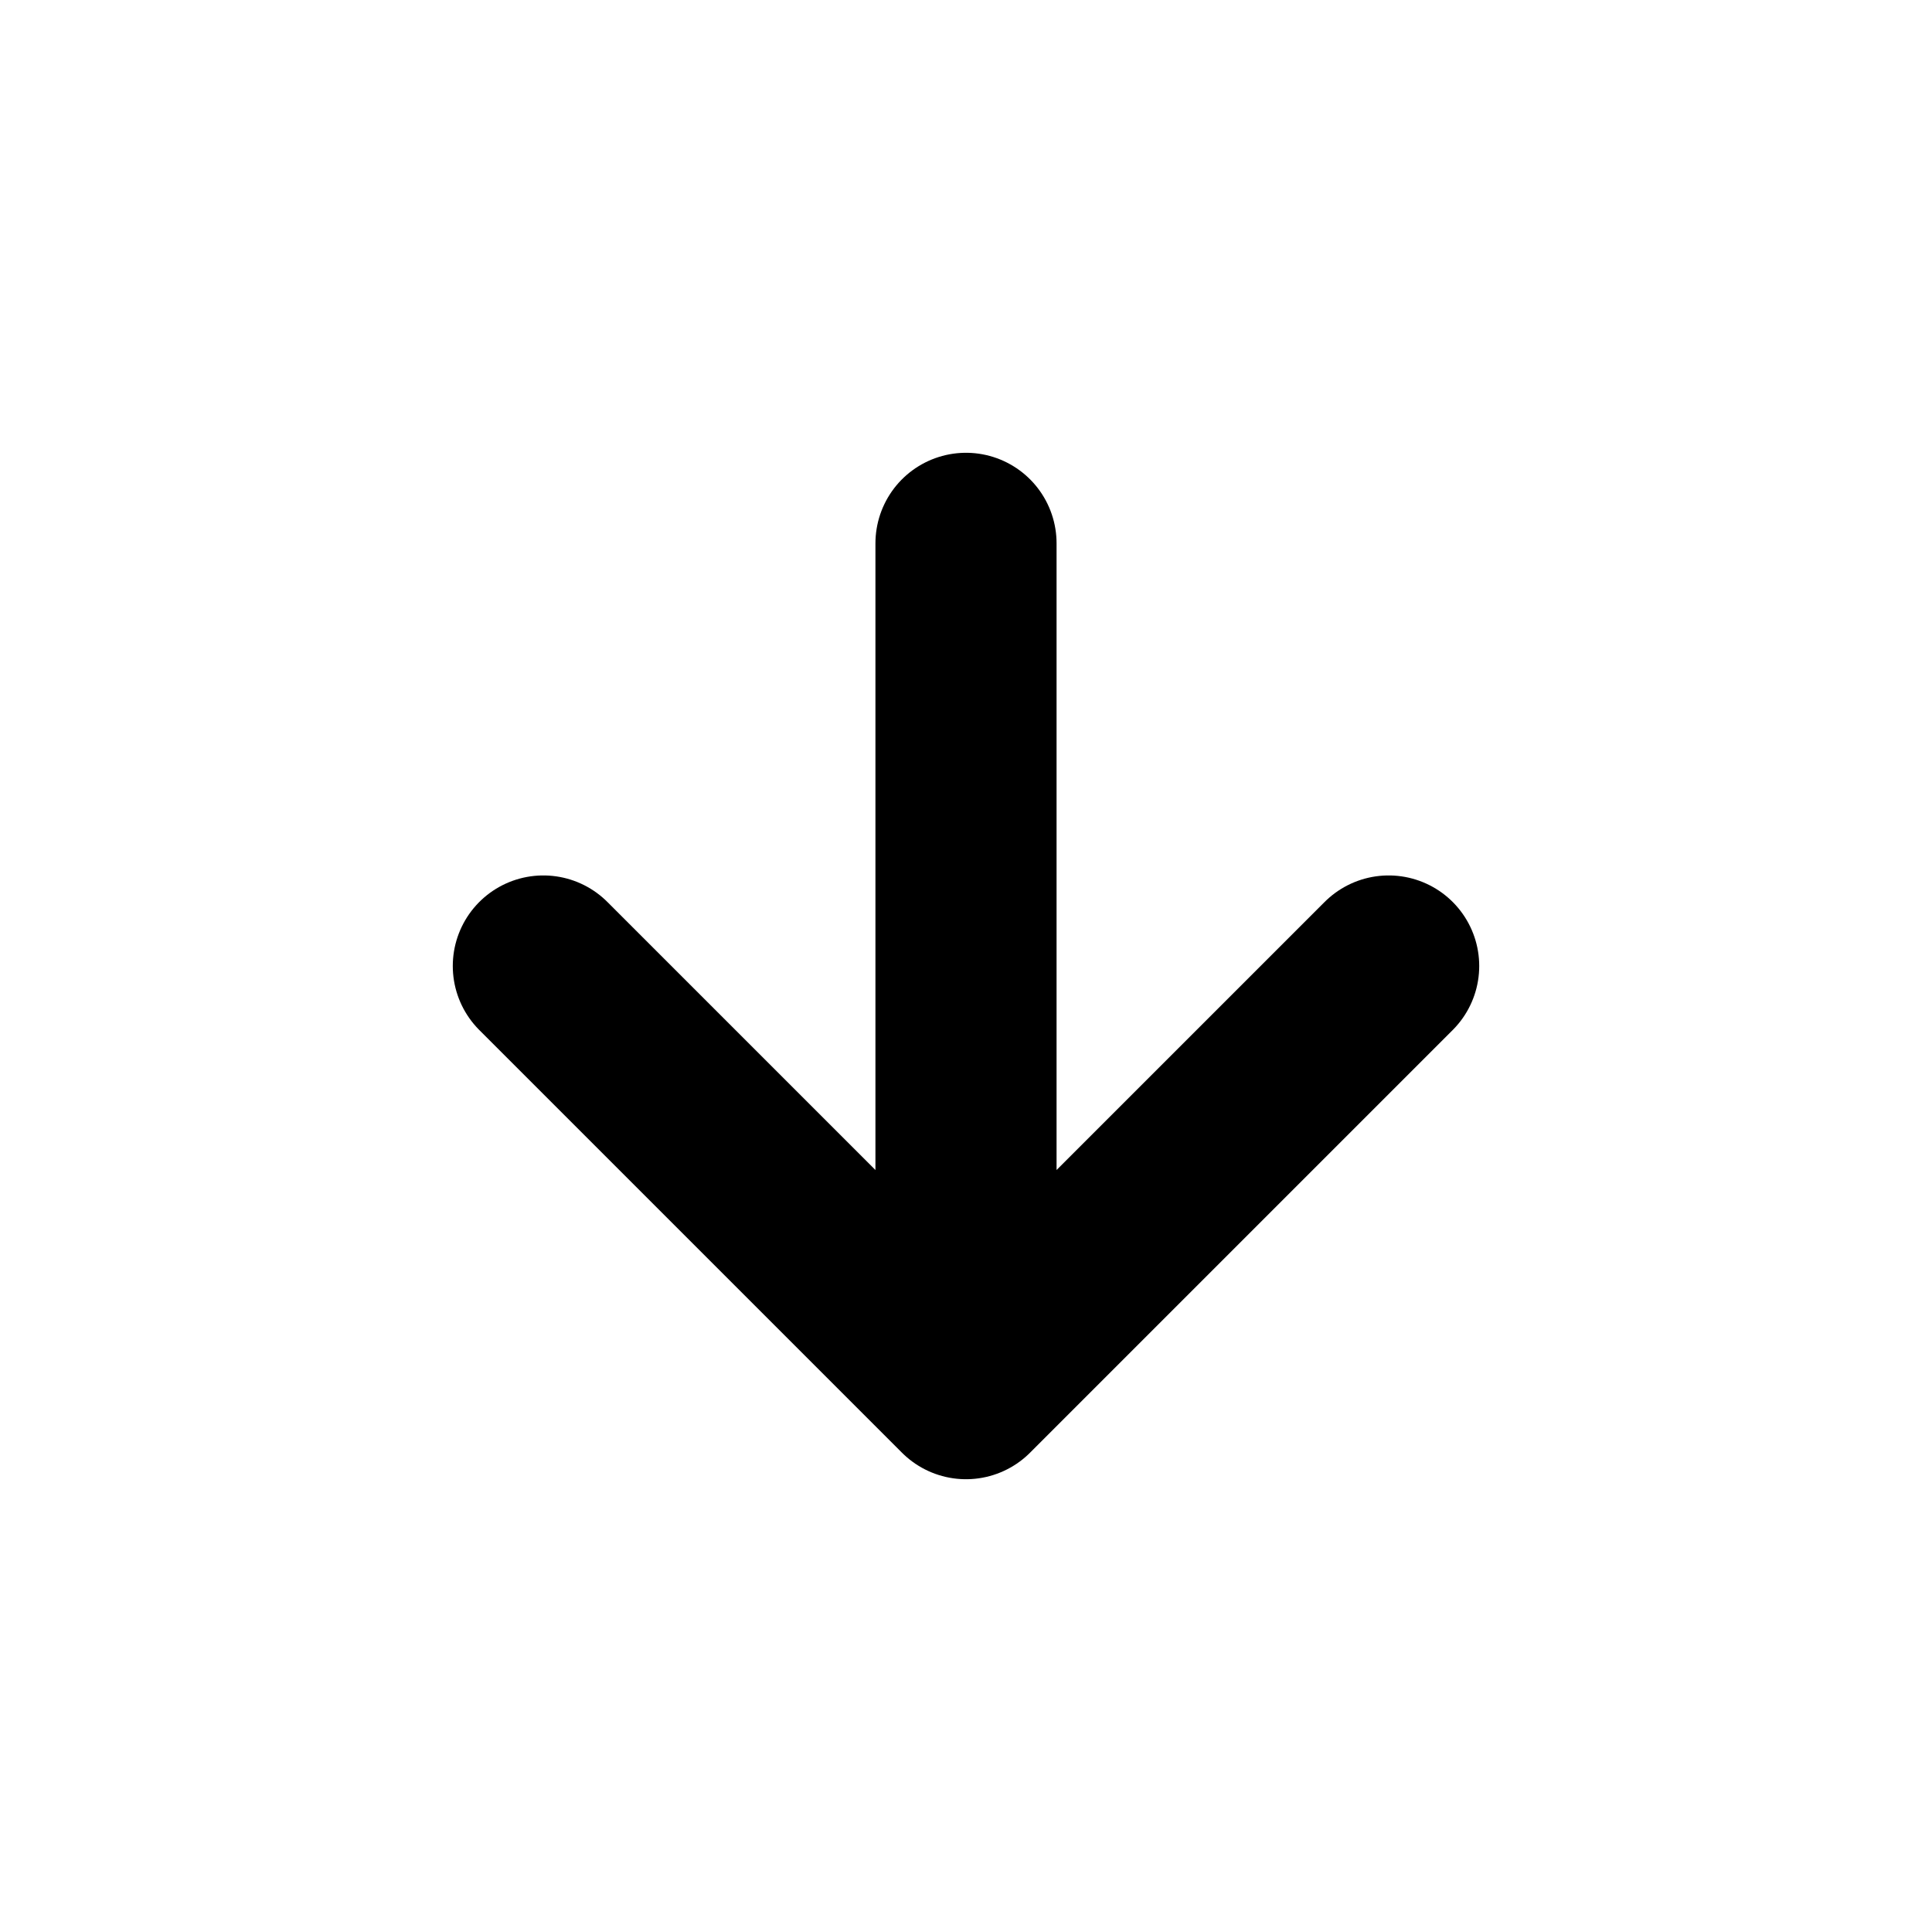
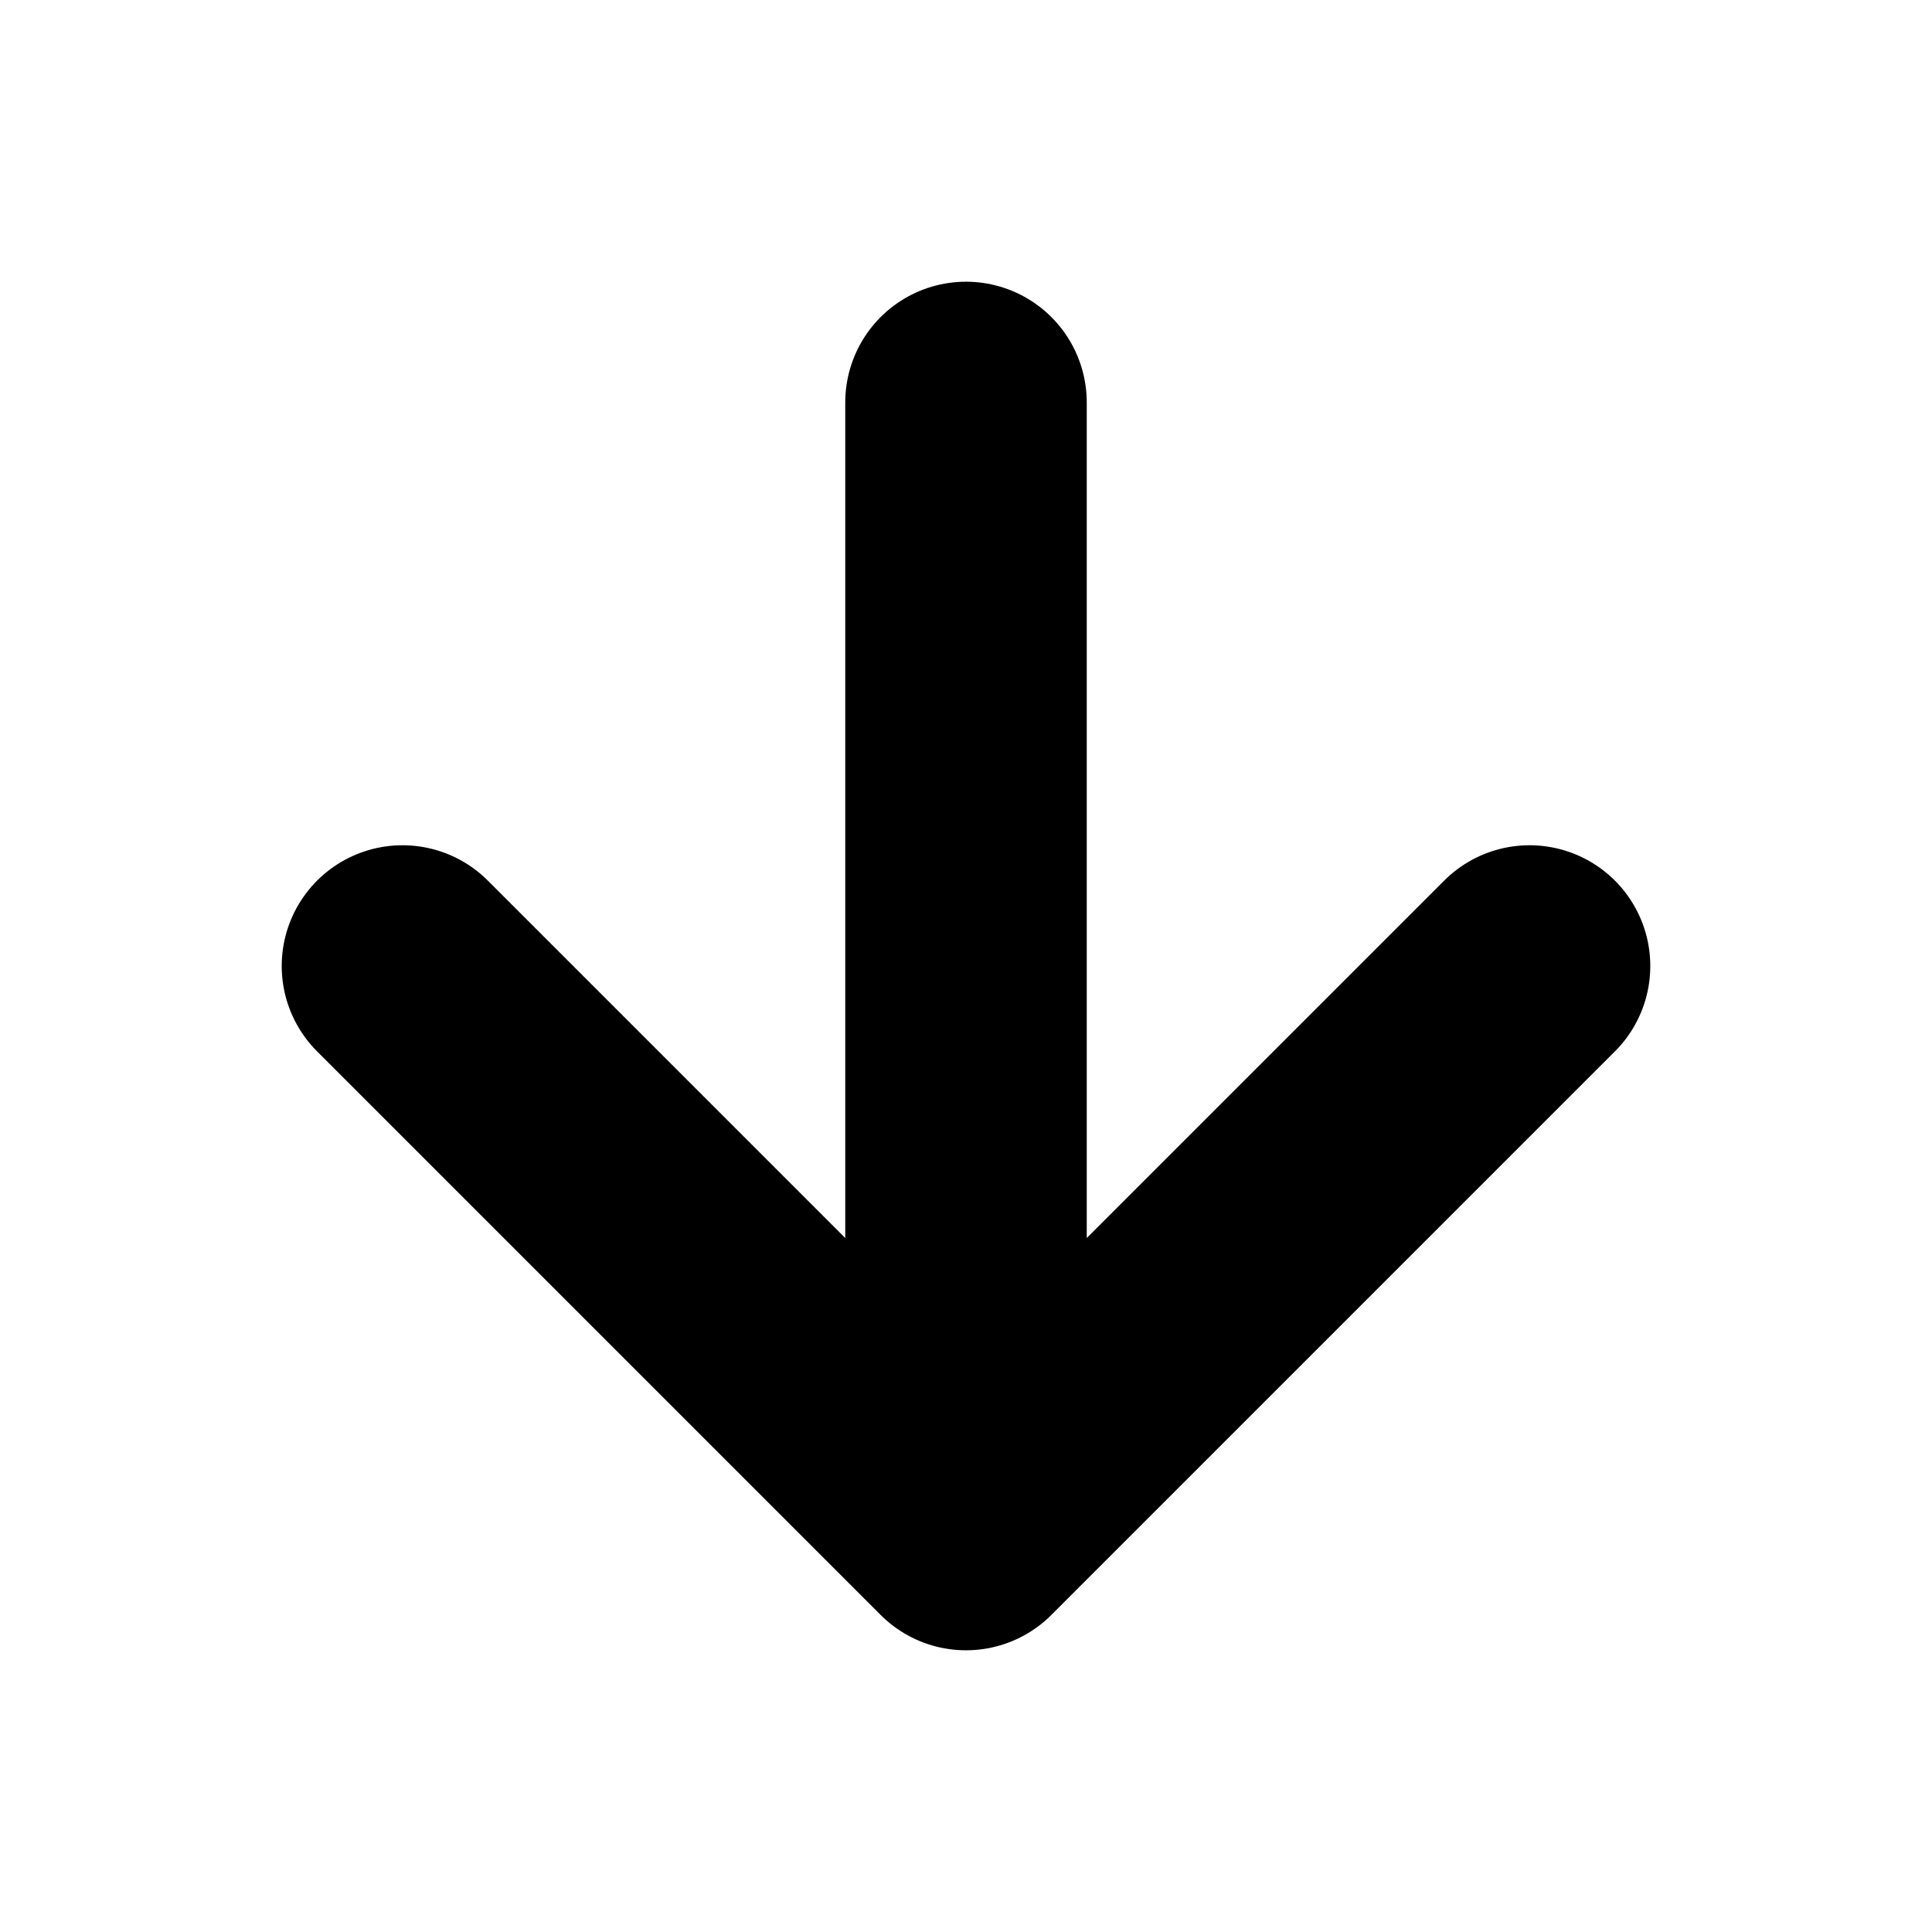
- <svg xmlns="http://www.w3.org/2000/svg" width="16" height="16" focusable="false">
+ <svg xmlns="http://www.w3.org/2000/svg" width="1em" height="1em" focusable="false">
  <g id="tuiIconArrowDown">
    <svg x="50%" y="50%" width="1em" height="1em" overflow="visible" viewBox="0 0 16 16" fill="none">
      <svg x="-8" y="-8">
        <path d="M8 3.333v9.334M12.667 8L8 12.667 3.333 8" stroke="currentColor" stroke-width="2" stroke-linecap="round" stroke-linejoin="round" />
      </svg>
    </svg>
  </g>
</svg>
